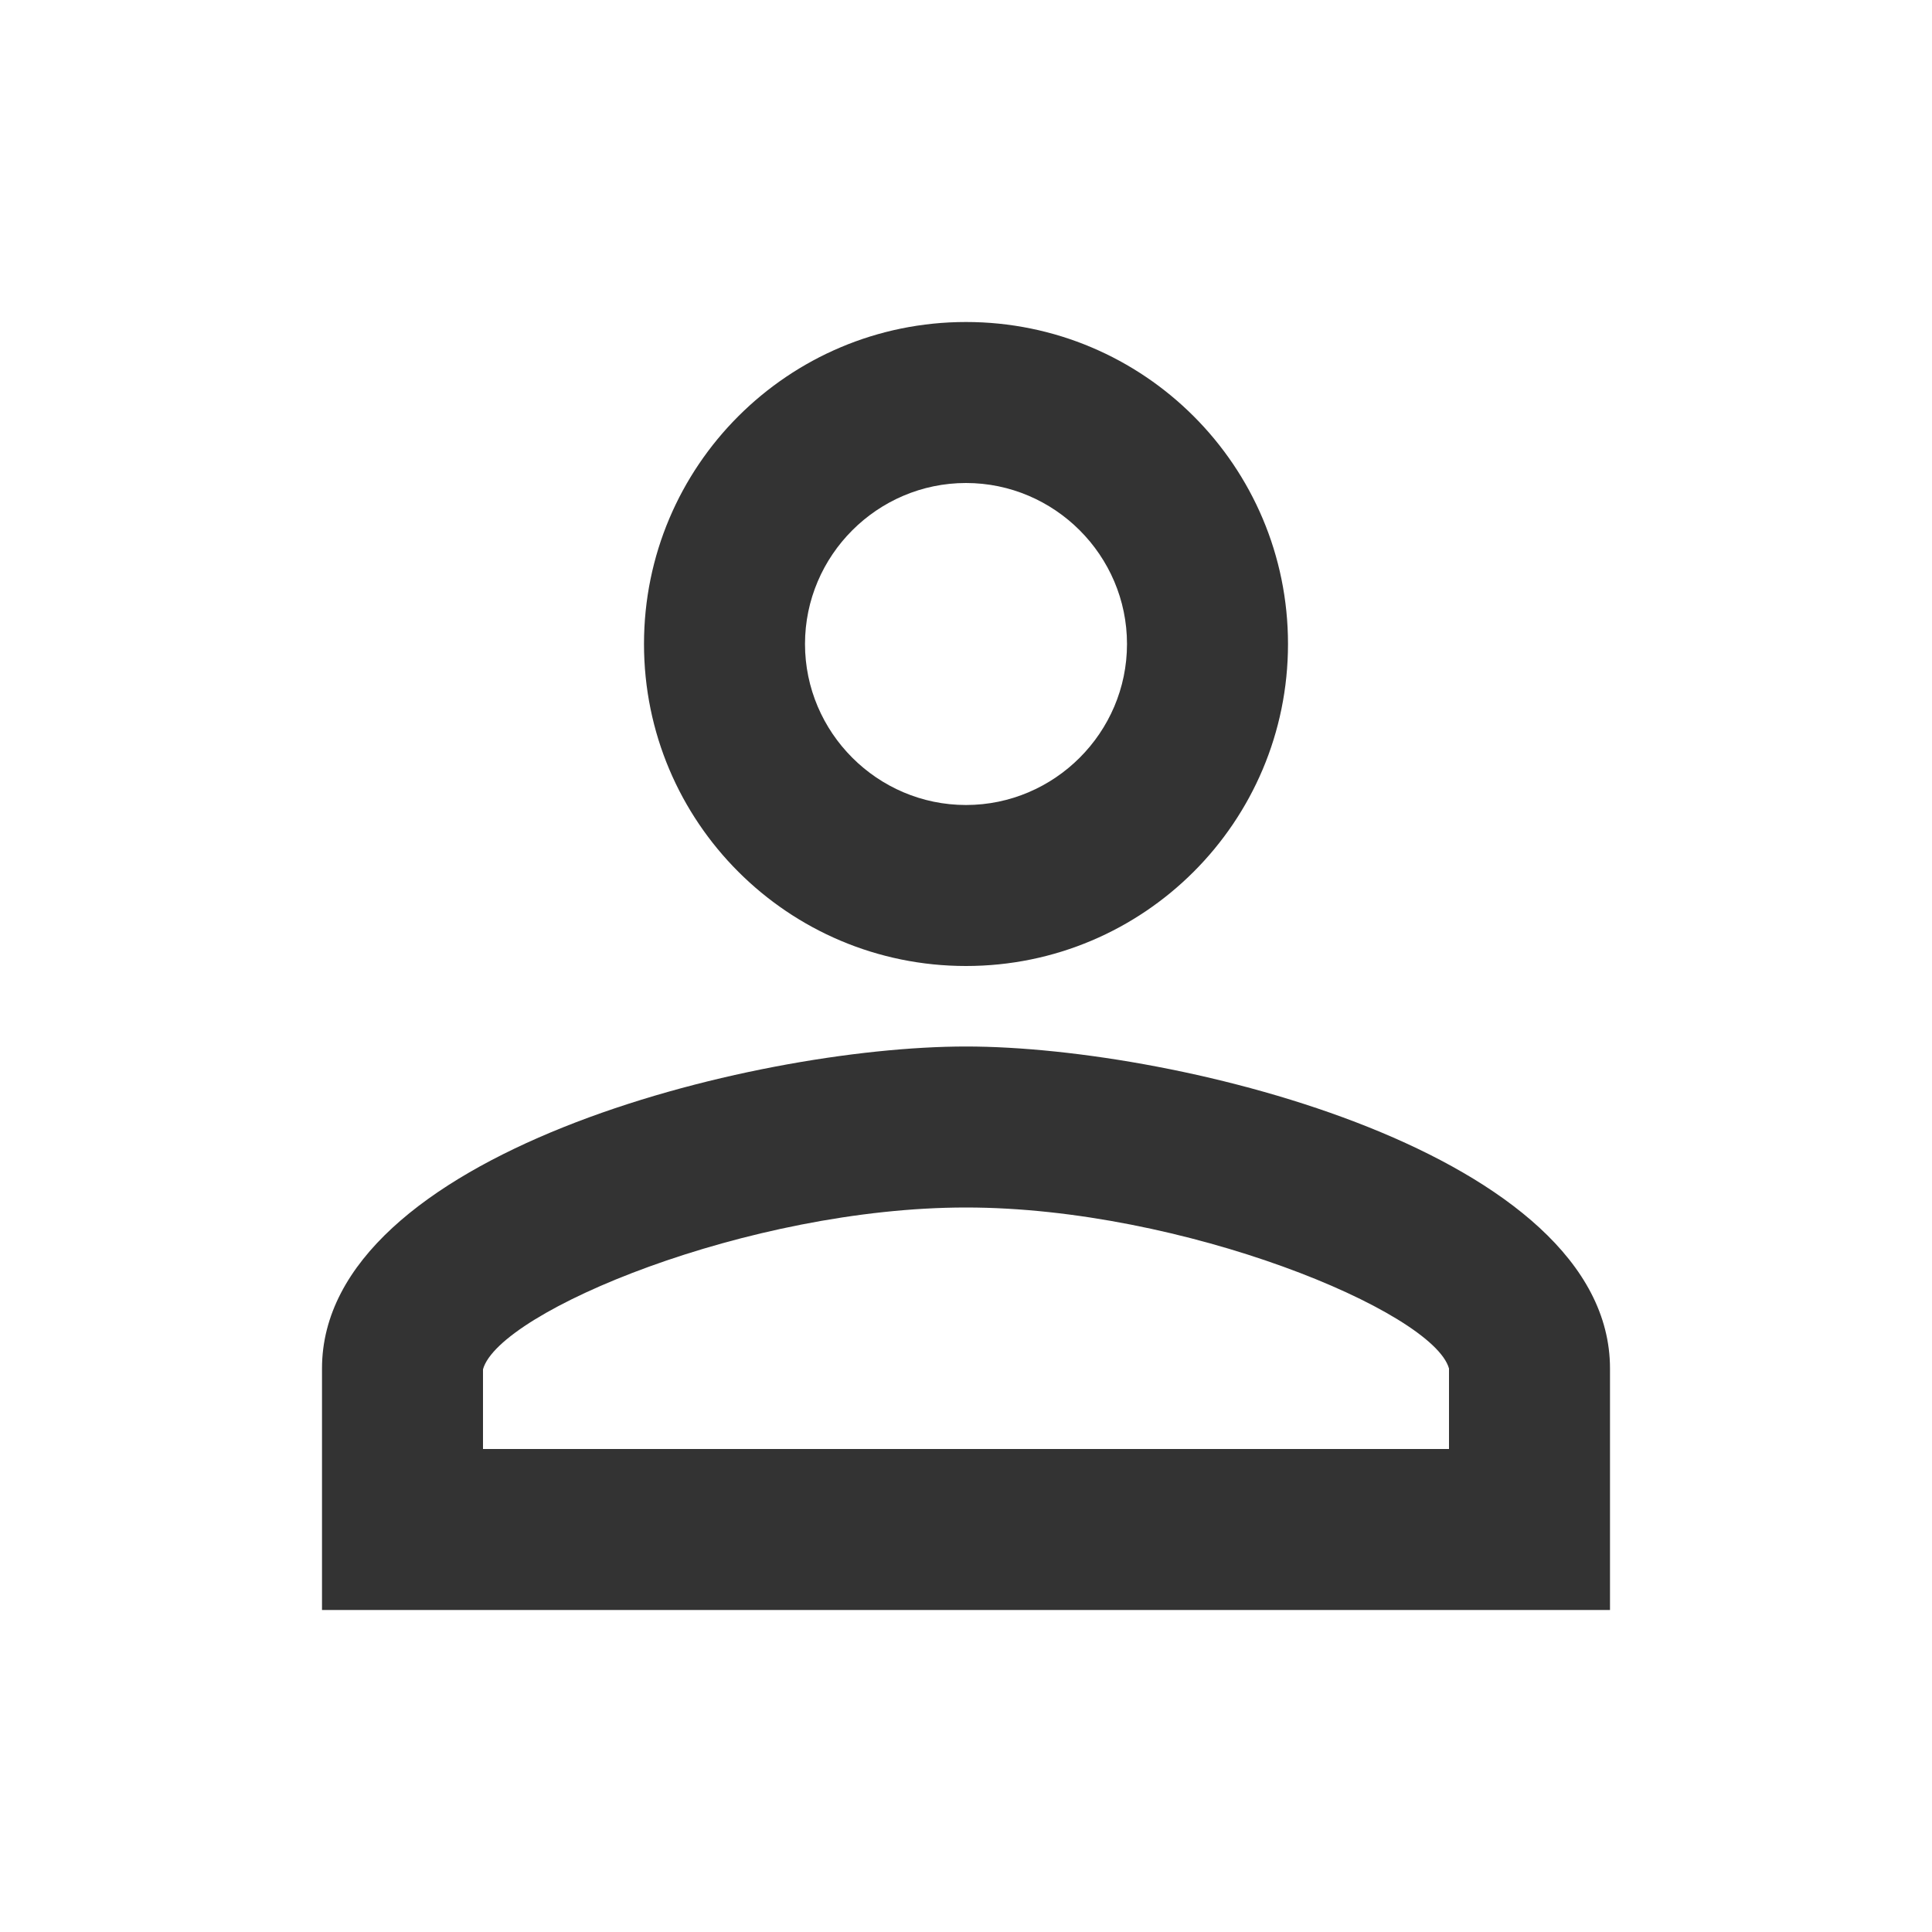
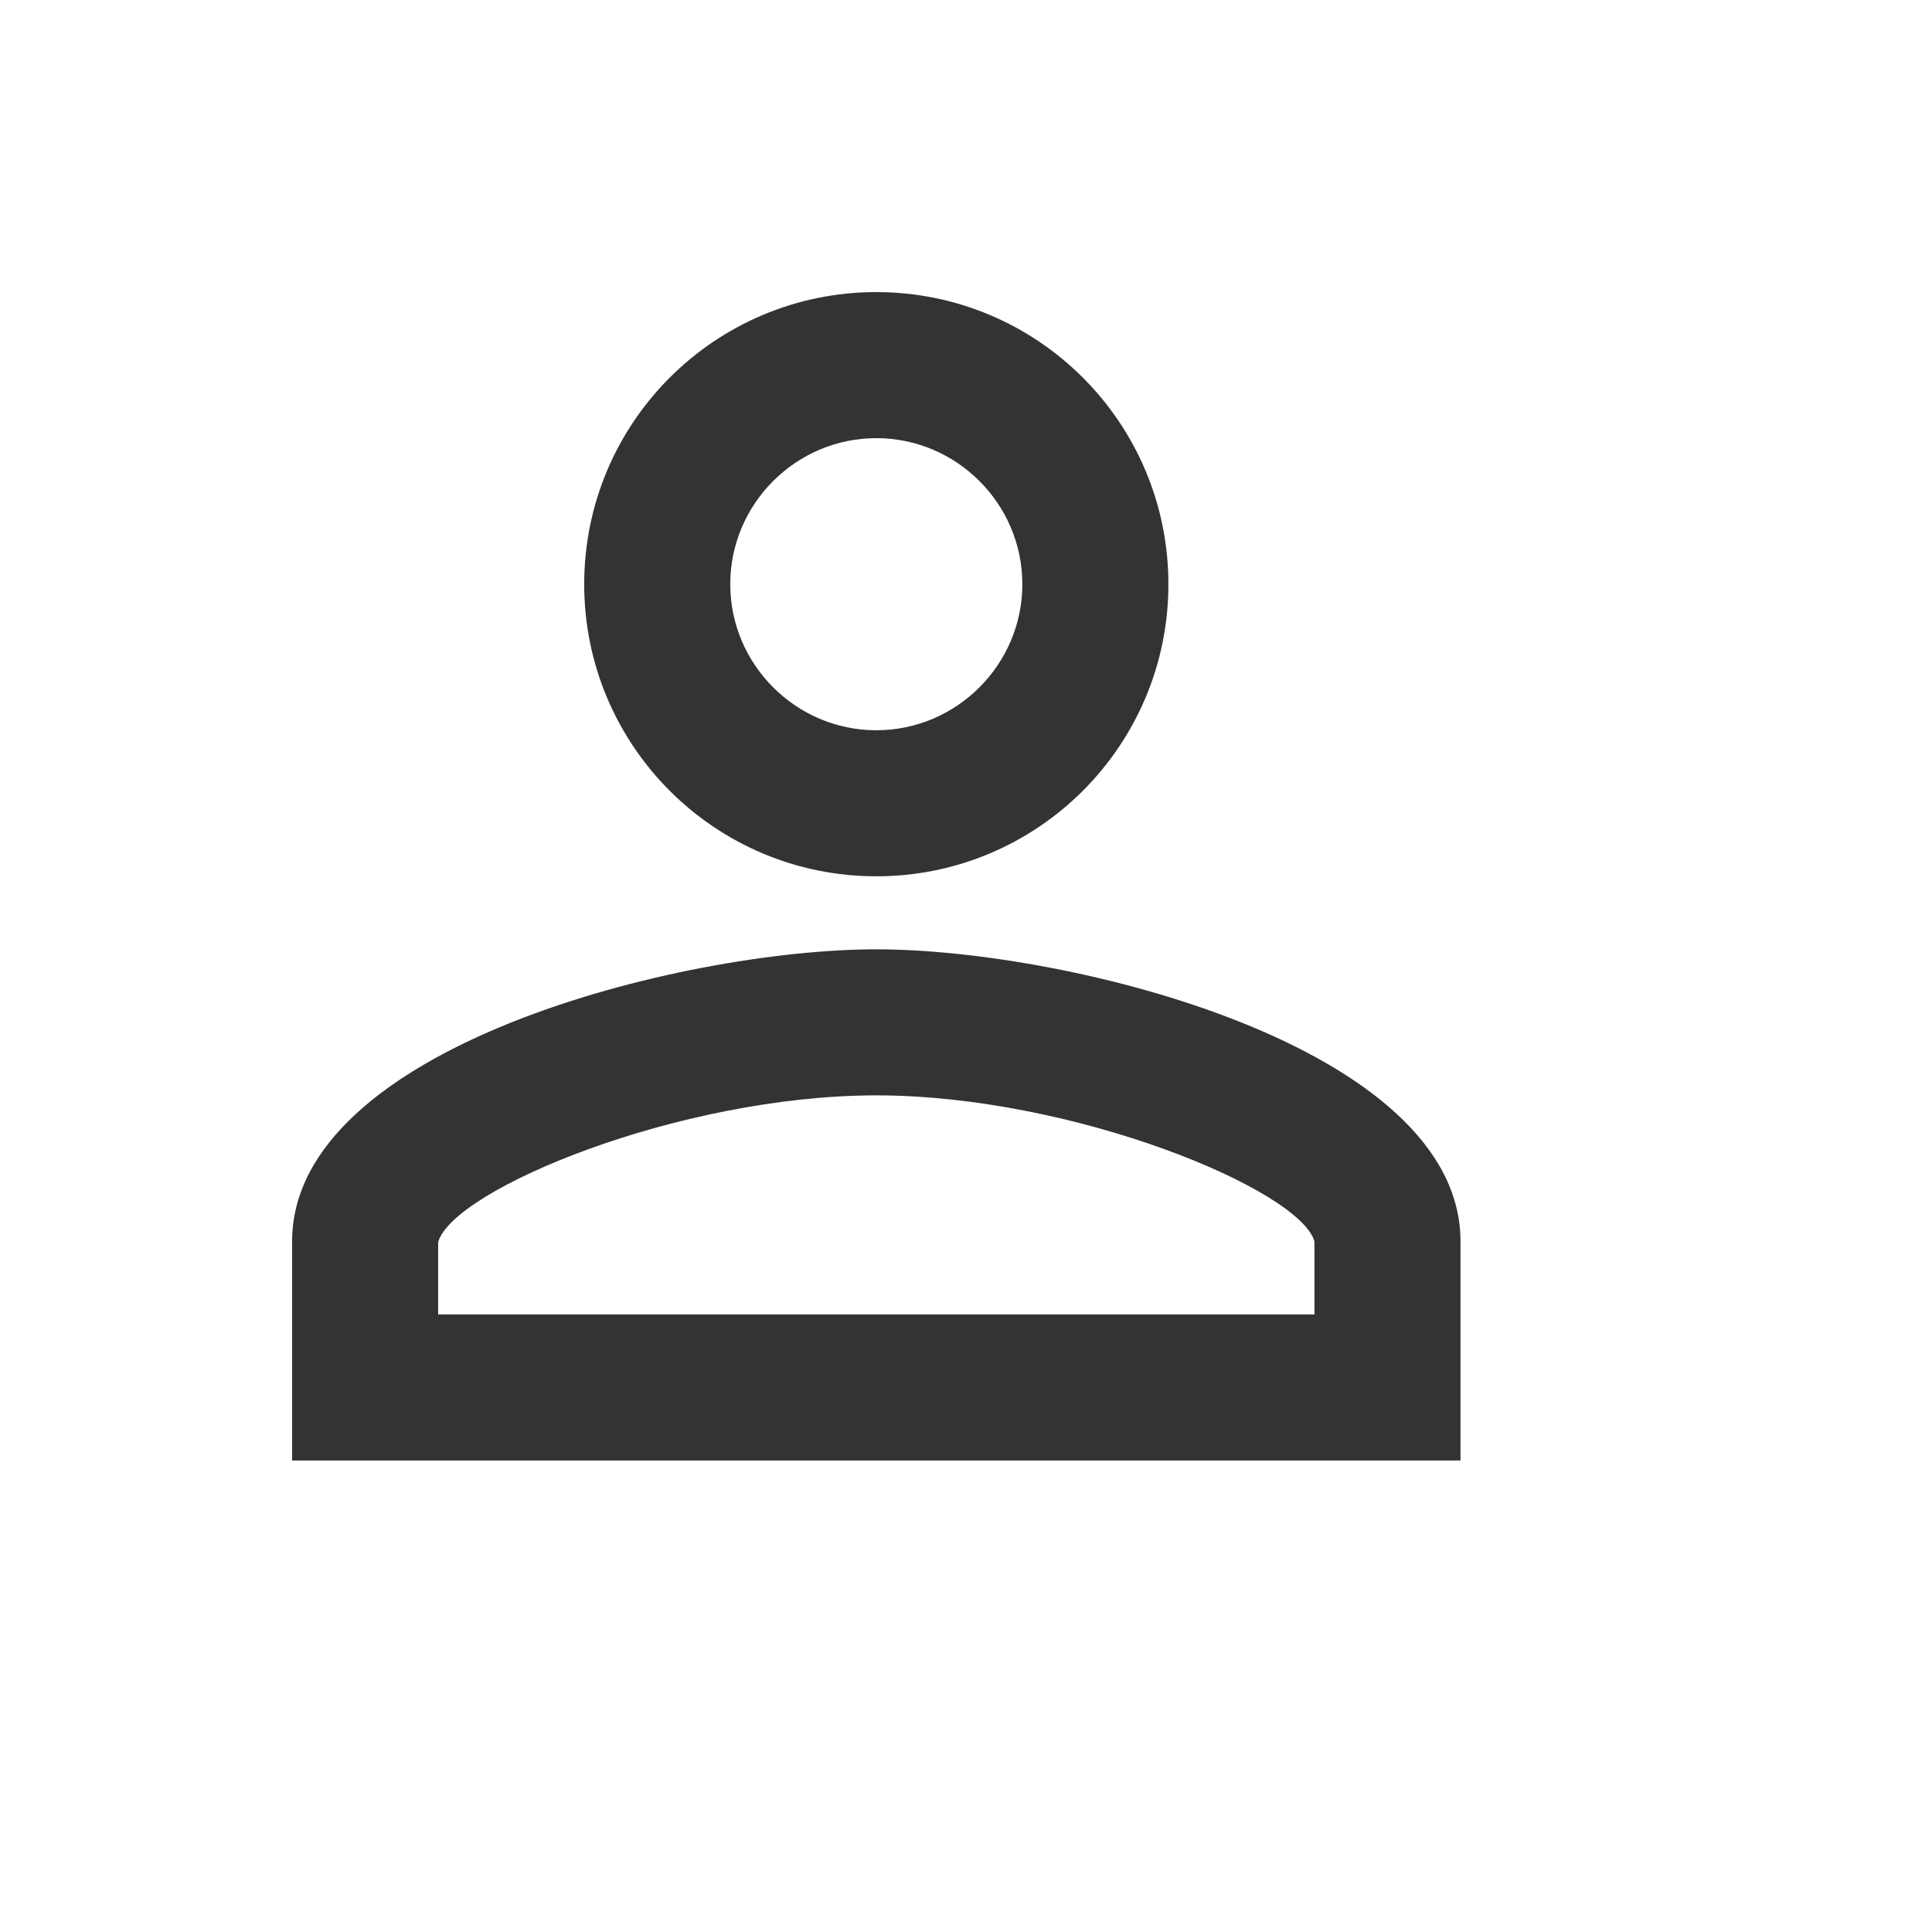
- <svg xmlns="http://www.w3.org/2000/svg" width="24" height="24" viewBox="0 0 6.35 6.35" version="1.1" id="svg20037">
+ <svg xmlns="http://www.w3.org/2000/svg" width="24" height="24" viewBox="0 0 7 7" version="1.1" id="svg20037">
  <defs id="defs20031" />
  <g id="layer1" transform="translate(0,-290.65)">
    <g style="stroke-width:1" id="g10033" transform="matrix(0.2645833,0,0,0.2645833,0,290.65)">
      <g style="stroke-width:1" id="g9981">
        <g style="display:none;stroke-width:1" id="g9977" display="none" />
        <path style="fill:none;stroke-width:1" d="M 0,0 H 24 V 24 H 0 Z" id="path9979" />
      </g>
      <g style="display:none;stroke-width:1" id="g9991" display="none">
        <g style="stroke-width:1" id="g9983" />
        <g style="display:inline;stroke-width:1" display="inline" id="g9989">
          <path style="stroke-width:1" d="m 12,12 c 2.21,0 4,-1.79 4,-4 C 16,5.79 14.21,4 12,4 9.79,4 8,5.79 8,8 c 0,2.21 1.79,4 4,4 z m 0,-6 c 1.1,0 2,0.9 2,2 0,1.1 -0.9,2 -2,2 -1.1,0 -2,-0.9 -2,-2 0,-1.1 0.9,-2 2,-2 z" id="path9985" />
          <path style="stroke-width:1" d="m 12,13 c -2.67,0 -8,1.34 -8,4 v 2 c 0,0.55 0.45,1 1,1 h 14 c 0.55,0 1,-0.45 1,-1 v -2 c 0,-2.66 -5.33,-4 -8,-4 z m 6,5 H 6 V 17.01 C 6.2,16.29 9.3,15 12,15 c 2.7,0 5.8,1.29 6,2 z" id="path9987" />
        </g>
      </g>
      <g style="display:none;stroke-width:1" id="g10001" display="none">
        <g style="stroke-width:1" id="g9993" />
        <g style="display:inline;stroke-width:1" display="inline" id="g9999">
          <path style="stroke-width:1" d="m 12,12 c 2.21,0 4,-1.79 4,-4 C 16,5.79 14.21,4 12,4 9.79,4 8,5.79 8,8 c 0,2.21 1.79,4 4,4 z m 0,-6 c 1.1,0 2,0.9 2,2 0,1.1 -0.9,2 -2,2 -1.1,0 -2,-0.9 -2,-2 0,-1.1 0.9,-2 2,-2 z" id="path9995" />
          <path style="stroke-width:1" d="m 12,13 c -2.67,0 -8,1.34 -8,4 v 3 h 16 v -3 c 0,-2.66 -5.33,-4 -8,-4 z m 6,5 H 6 V 17.01 C 6.2,16.29 9.3,15 12,15 c 2.7,0 5.8,1.29 6,2 z" id="path9997" />
        </g>
      </g>
      <g style="stroke-width:1" id="g10007">
        <g style="display:none;stroke-width:1" id="g10003" display="none" />
        <path style="fill:#333333;stroke-width:1" d="m 12,6 c 1.1,0 2,0.9 2,2 0,1.1 -0.9,2 -2,2 -1.1,0 -2,-0.9 -2,-2 0,-1.1 0.9,-2 2,-2 m 0,9 c 2.7,0 5.8,1.29 6,2 v 1 H 6 V 17.01 C 6.2,16.29 9.3,15 12,15 M 12,4 C 9.79,4 8,5.79 8,8 c 0,2.21 1.79,4 4,4 2.21,0 4,-1.79 4,-4 0,-2.21 -1.79,-4 -4,-4 z m 0,9 c -2.67,0 -8,1.34 -8,4 v 3 h 16 v -3 c 0,-2.66 -5.33,-4 -8,-4 z" id="path10005" />
      </g>
      <g style="display:none;stroke-width:1" id="g10021" display="none">
        <g style="stroke-width:1" id="g10009" />
        <g style="display:inline;stroke-width:1" display="inline" id="g10019">
          <circle style="opacity:0.3;stroke-width:1" cx="12" cy="8" r="2" id="circle10011" />
          <path style="opacity:0.3;stroke-width:1" d="M 12,15 C 9.3,15 6.2,16.29 6,17.01 V 18 h 12 v -1 c -0.2,-0.71 -3.3,-2 -6,-2 z" id="path10013" />
          <path style="stroke-width:1" d="m 12,12 c 2.21,0 4,-1.79 4,-4 C 16,5.79 14.21,4 12,4 9.79,4 8,5.79 8,8 c 0,2.21 1.79,4 4,4 z m 0,-6 c 1.1,0 2,0.9 2,2 0,1.1 -0.9,2 -2,2 -1.1,0 -2,-0.9 -2,-2 0,-1.1 0.9,-2 2,-2 z" id="path10015" />
          <path style="stroke-width:1" d="m 12,13 c -2.67,0 -8,1.34 -8,4 v 3 h 16 v -3 c 0,-2.66 -5.33,-4 -8,-4 z m 6,5 H 6 V 17.01 C 6.2,16.29 9.3,15 12,15 c 2.7,0 5.8,1.29 6,2 z" id="path10017" />
        </g>
      </g>
      <g style="display:none;stroke-width:1" id="g10031" display="none">
        <g style="stroke-width:1" id="g10023" />
        <g style="display:inline;stroke-width:1" display="inline" id="g10029">
          <path style="stroke-width:1" d="m 12,12 c 2.21,0 4,-1.79 4,-4 C 16,5.79 14.21,4 12,4 9.79,4 8,5.79 8,8 c 0,2.21 1.79,4 4,4 z m 0,-6 c 1.1,0 2,0.9 2,2 0,1.1 -0.9,2 -2,2 -1.1,0 -2,-0.9 -2,-2 0,-1.1 0.9,-2 2,-2 z" id="path10025" />
          <path style="stroke-width:1" d="m 12,13 c -2.67,0 -8,1.34 -8,4 v 3 h 16 v -3 c 0,-2.66 -5.33,-4 -8,-4 z m 6,5 H 6 V 17.01 C 6.2,16.29 9.3,15 12,15 c 2.7,0 5.8,1.29 6,2 z" id="path10027" />
        </g>
      </g>
    </g>
  </g>
</svg>
